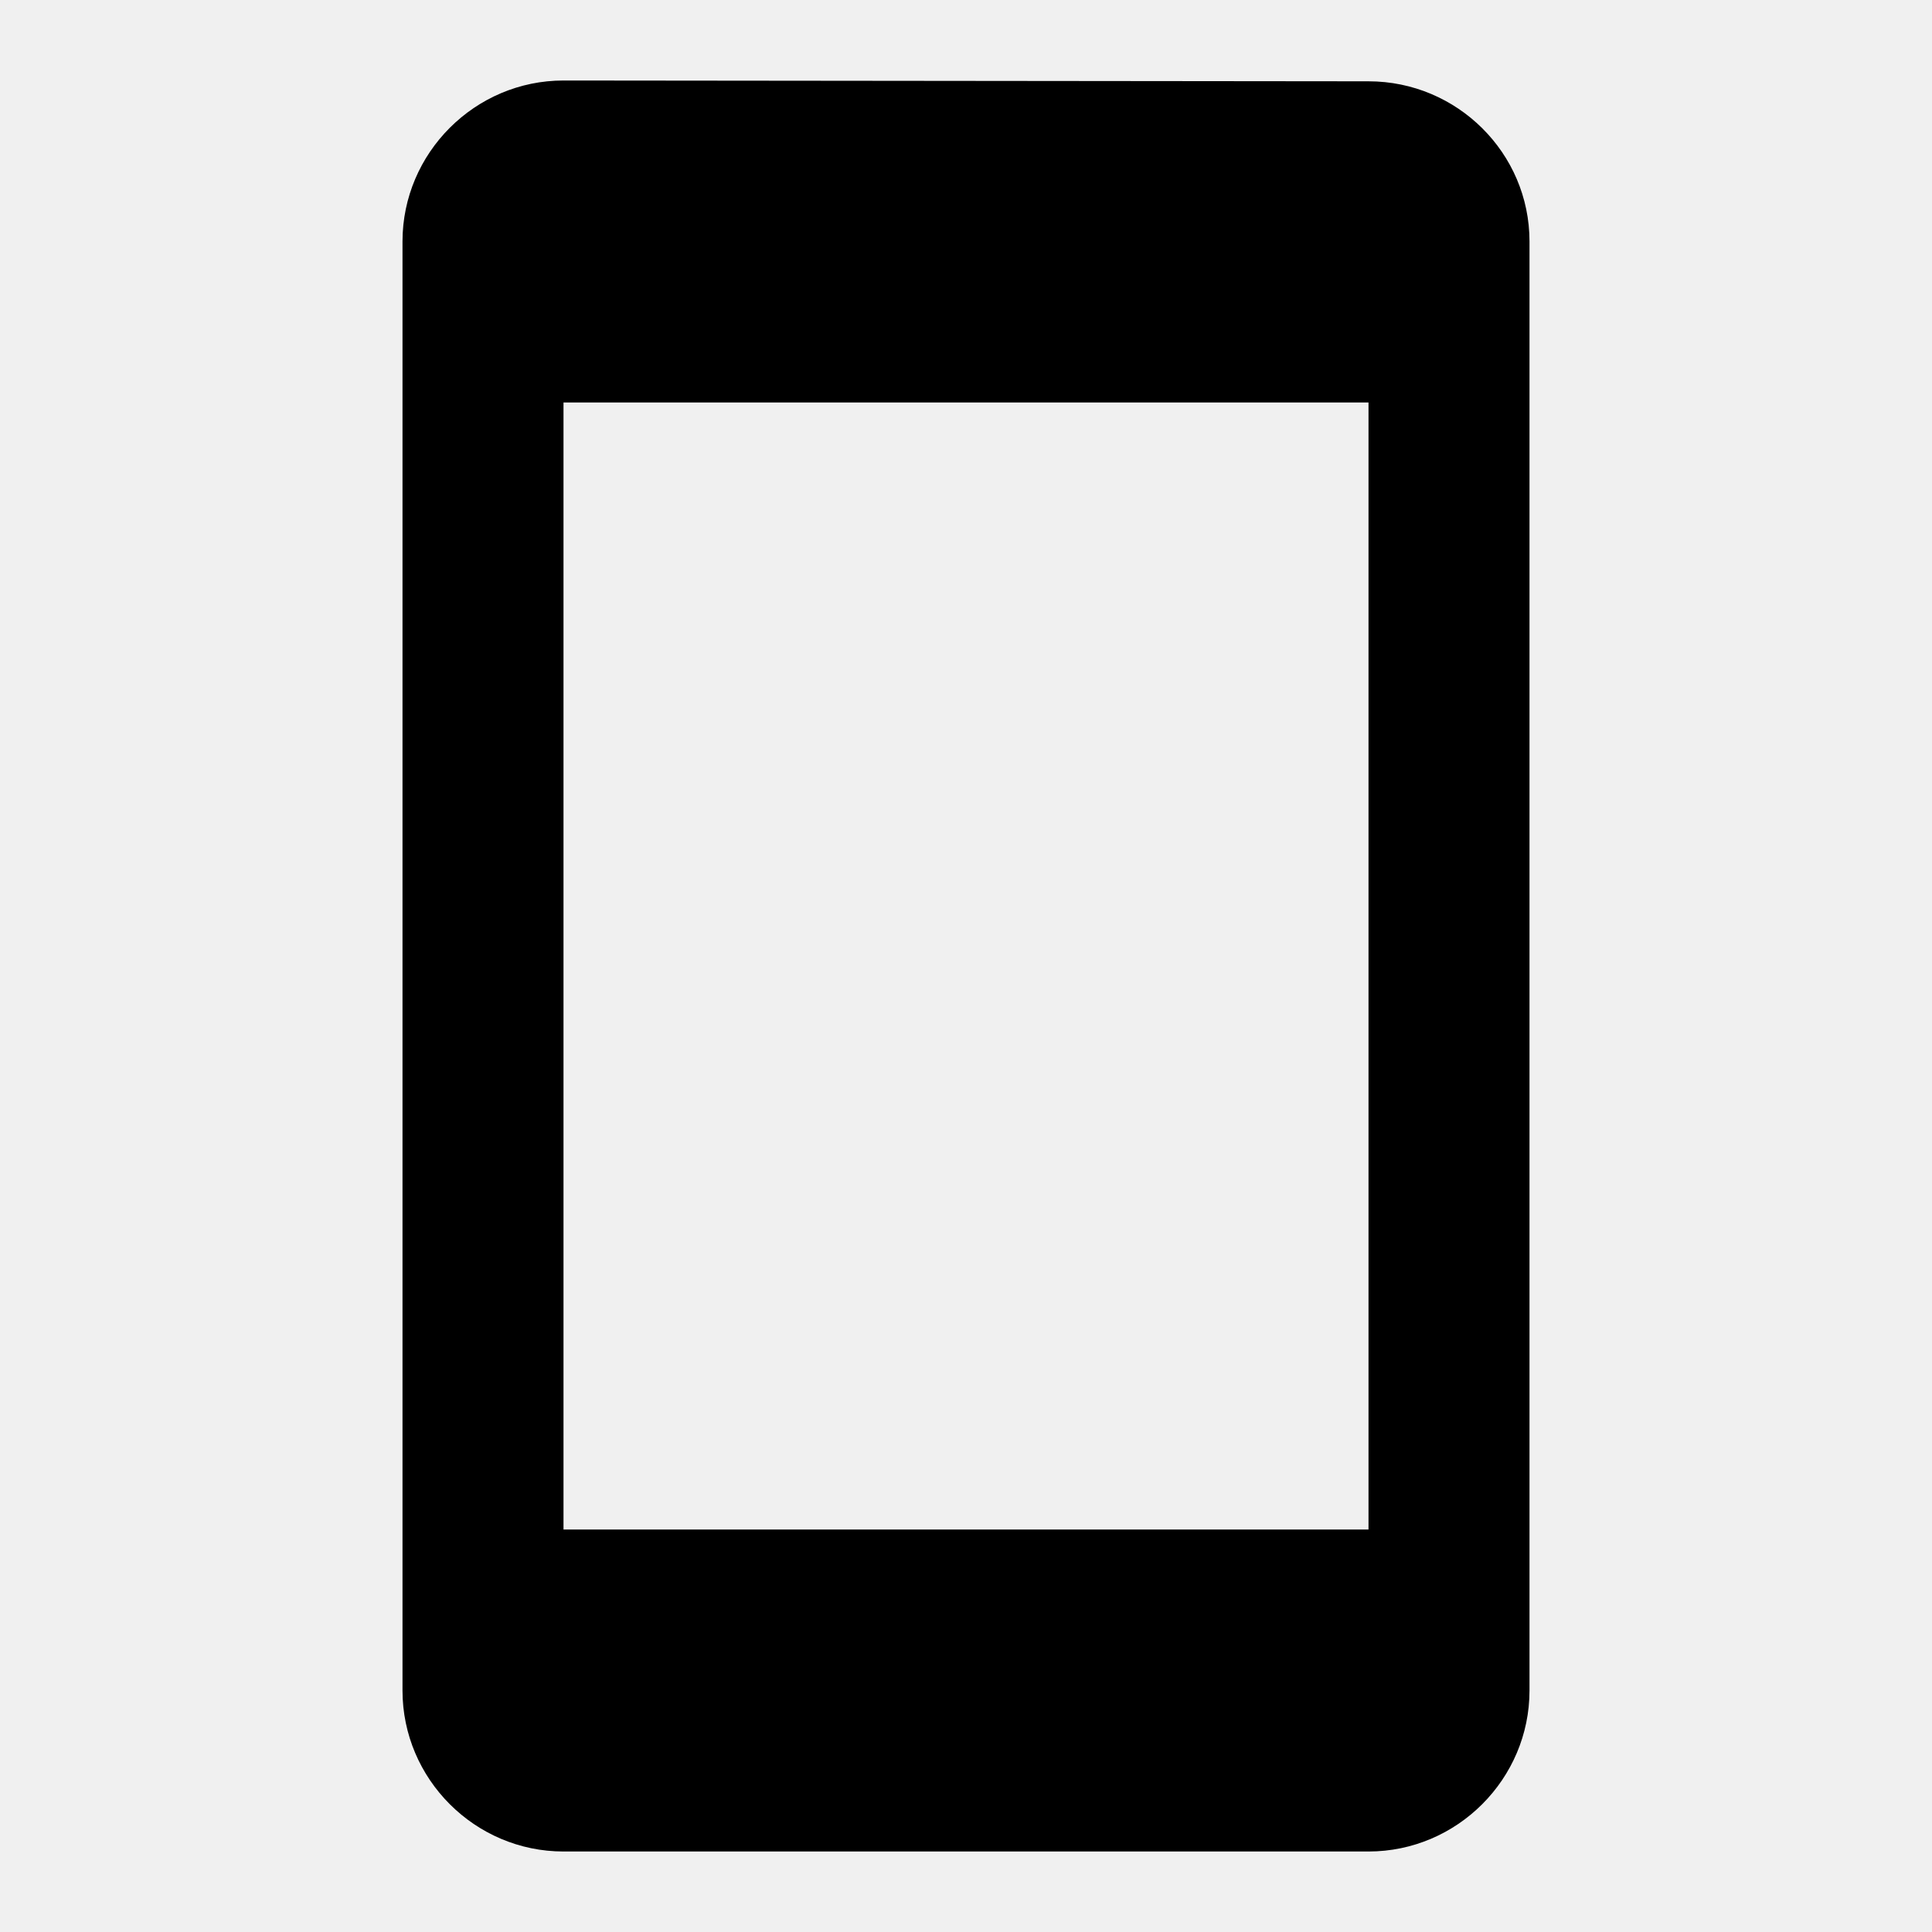
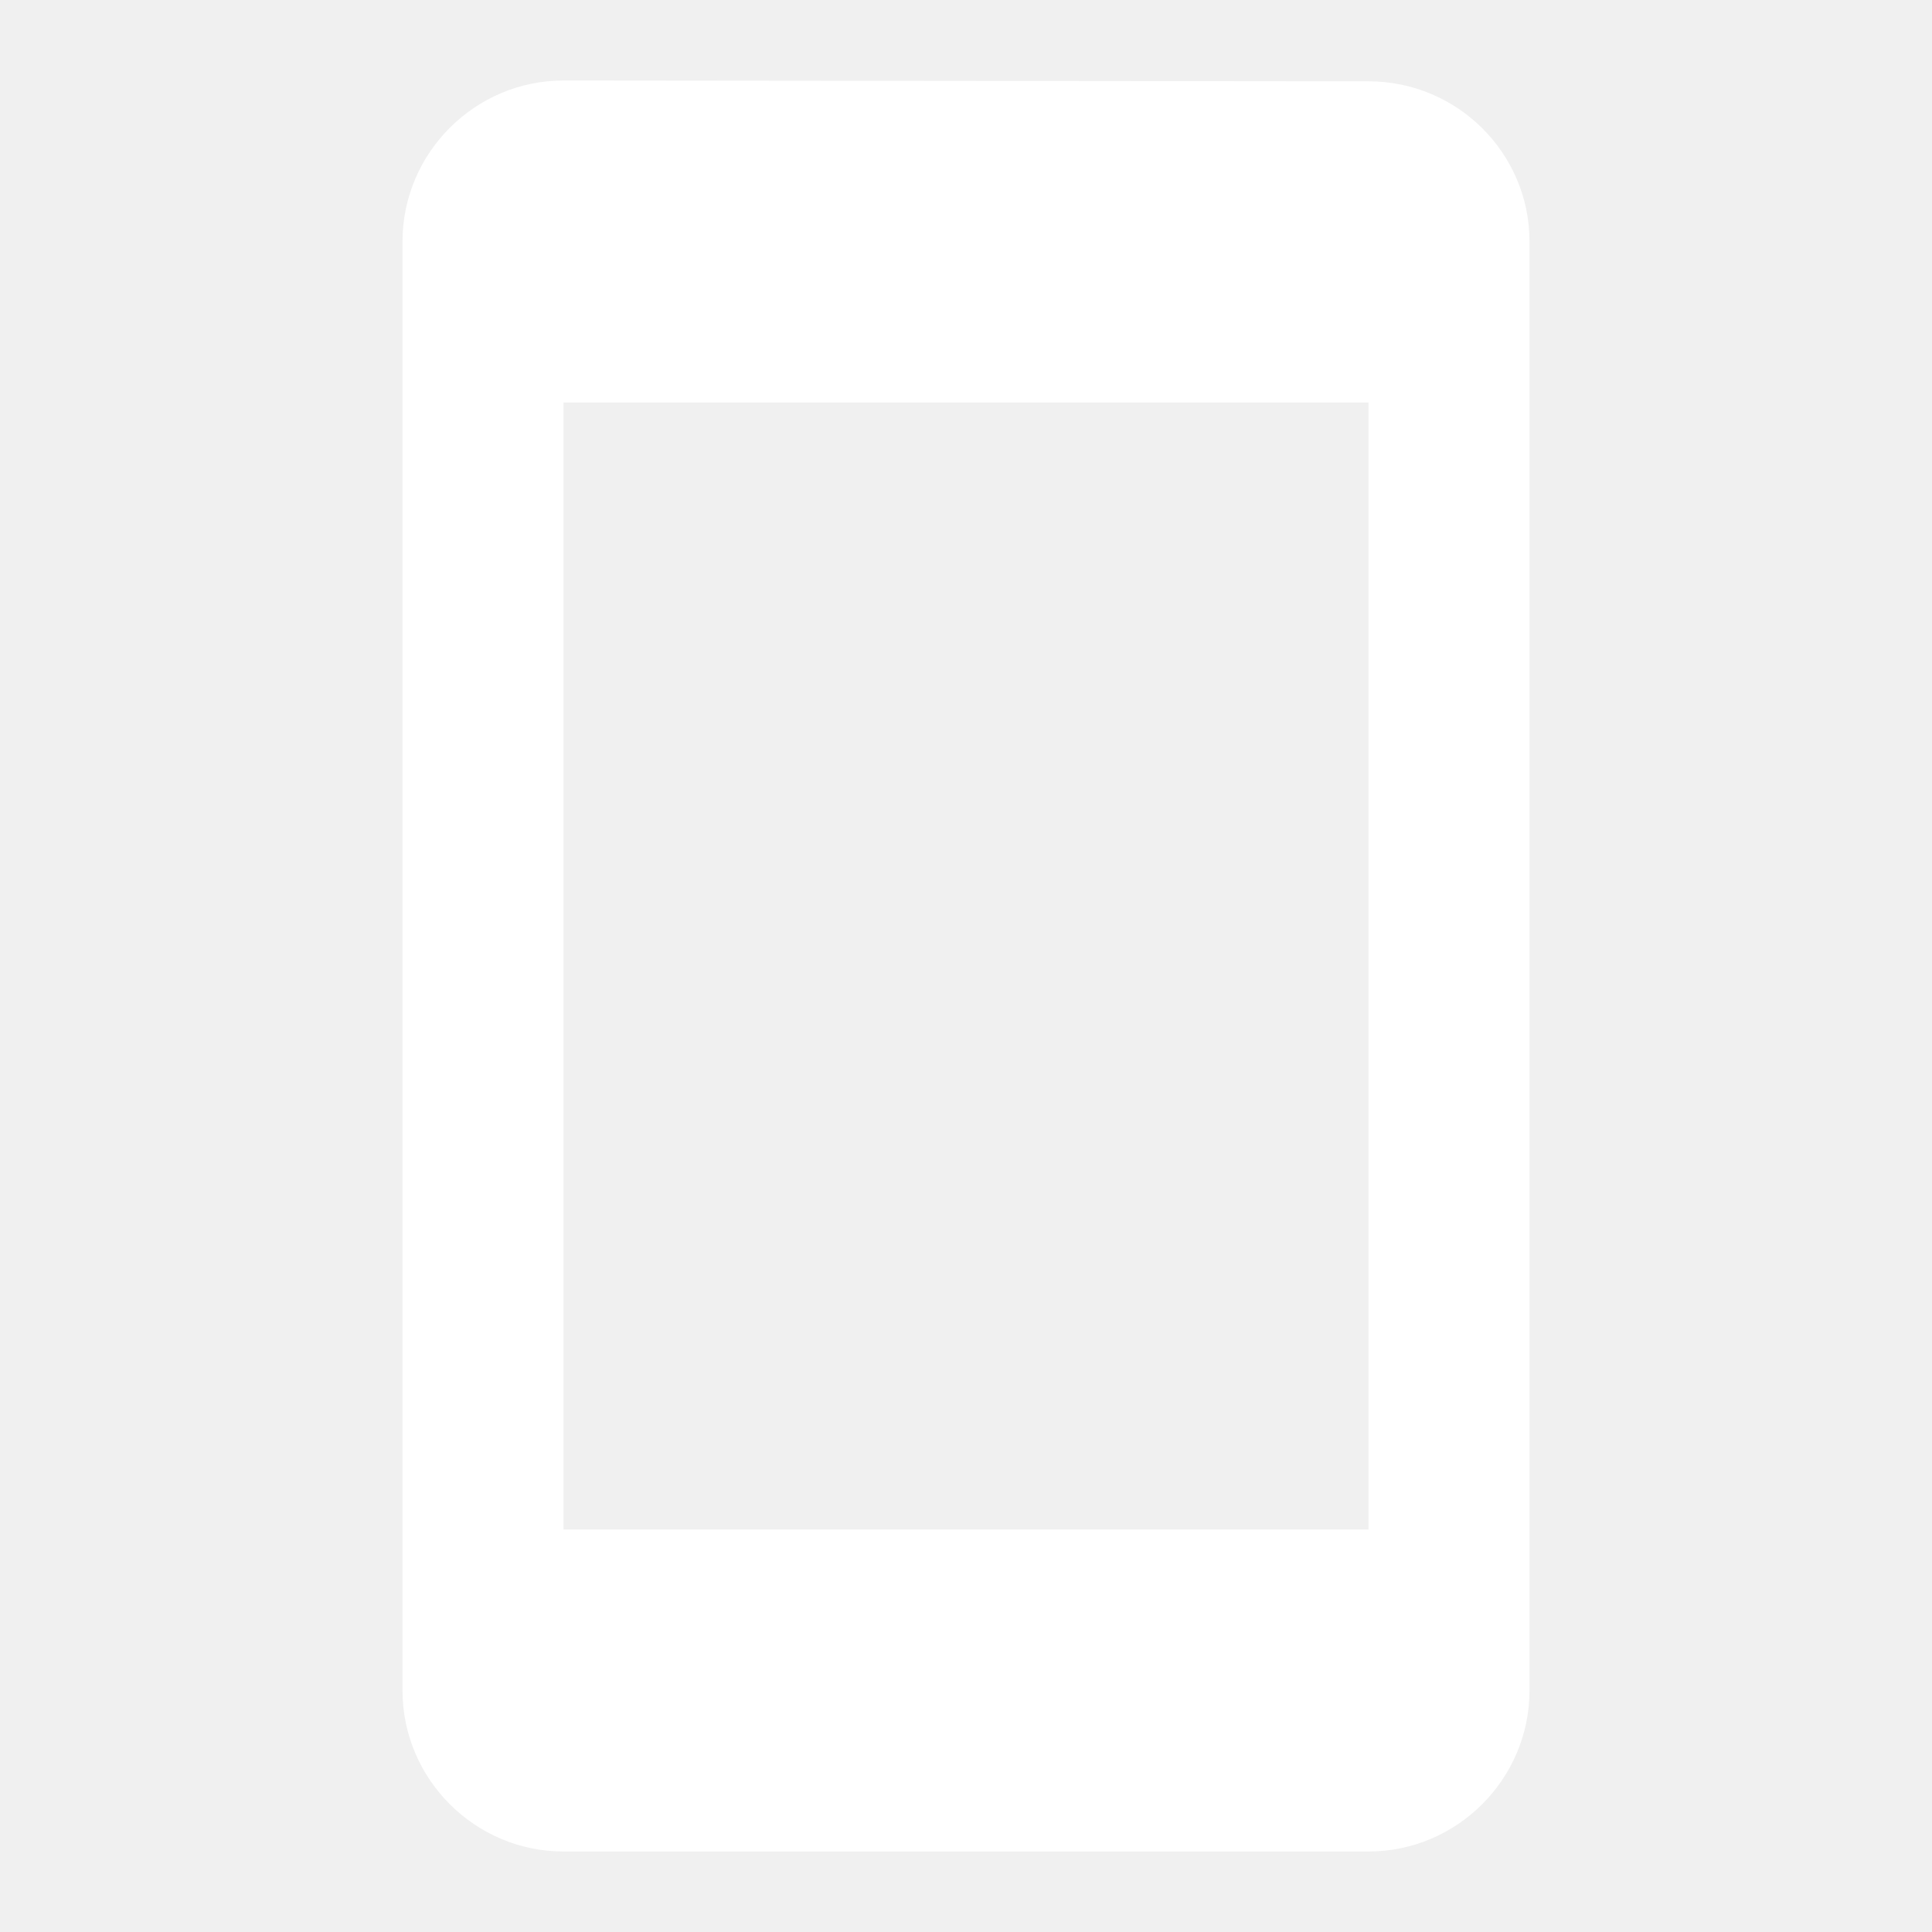
- <svg xmlns="http://www.w3.org/2000/svg" fill="#000000" height="24" viewBox="0 0 24 24" width="24">
+ <svg xmlns="http://www.w3.org/2000/svg" fill="#FFFFFF" height="24" viewBox="0 0 24 24" width="24">
  <path d="M0 0h24v24H0z" fill="none" />
  <path d="M17 1.01L7 1c-1.1 0-2 .9-2 2v18c0 1.1.9 2 2 2h10c1.1 0 2-.9 2-2V3c0-1.1-.9-1.99-2-1.99zM17 19H7V5h10v14z" />
</svg>
